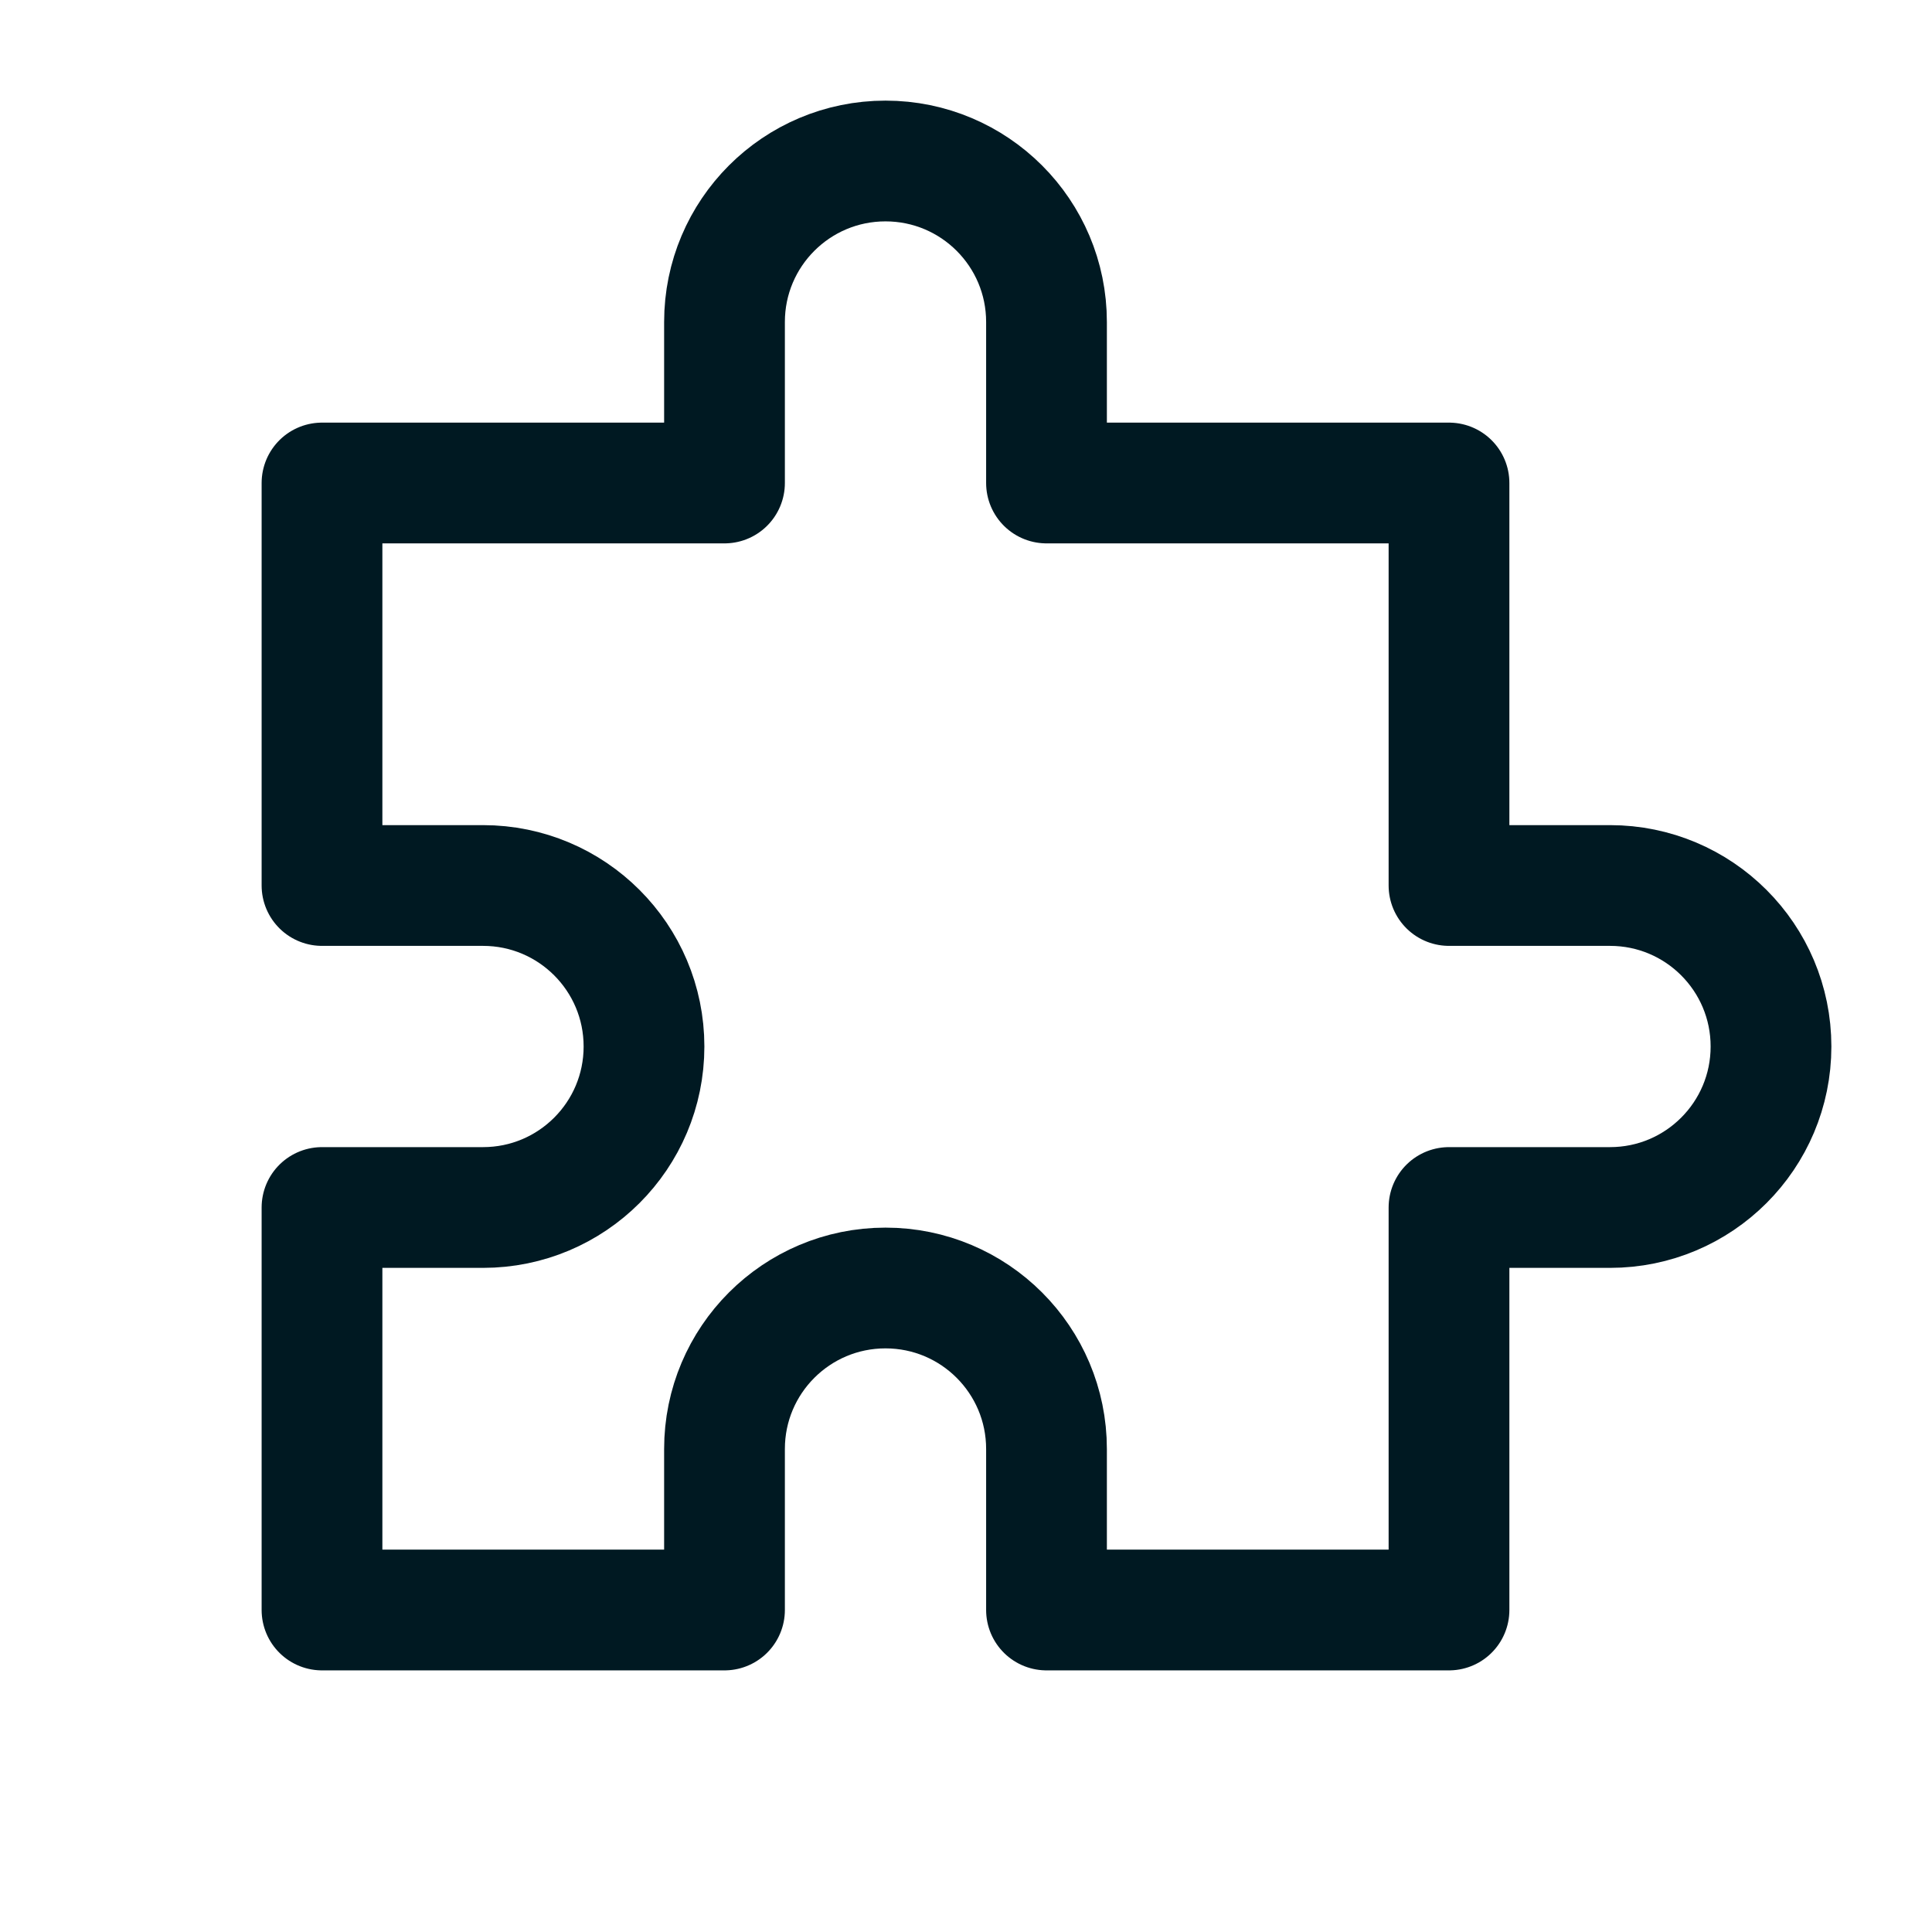
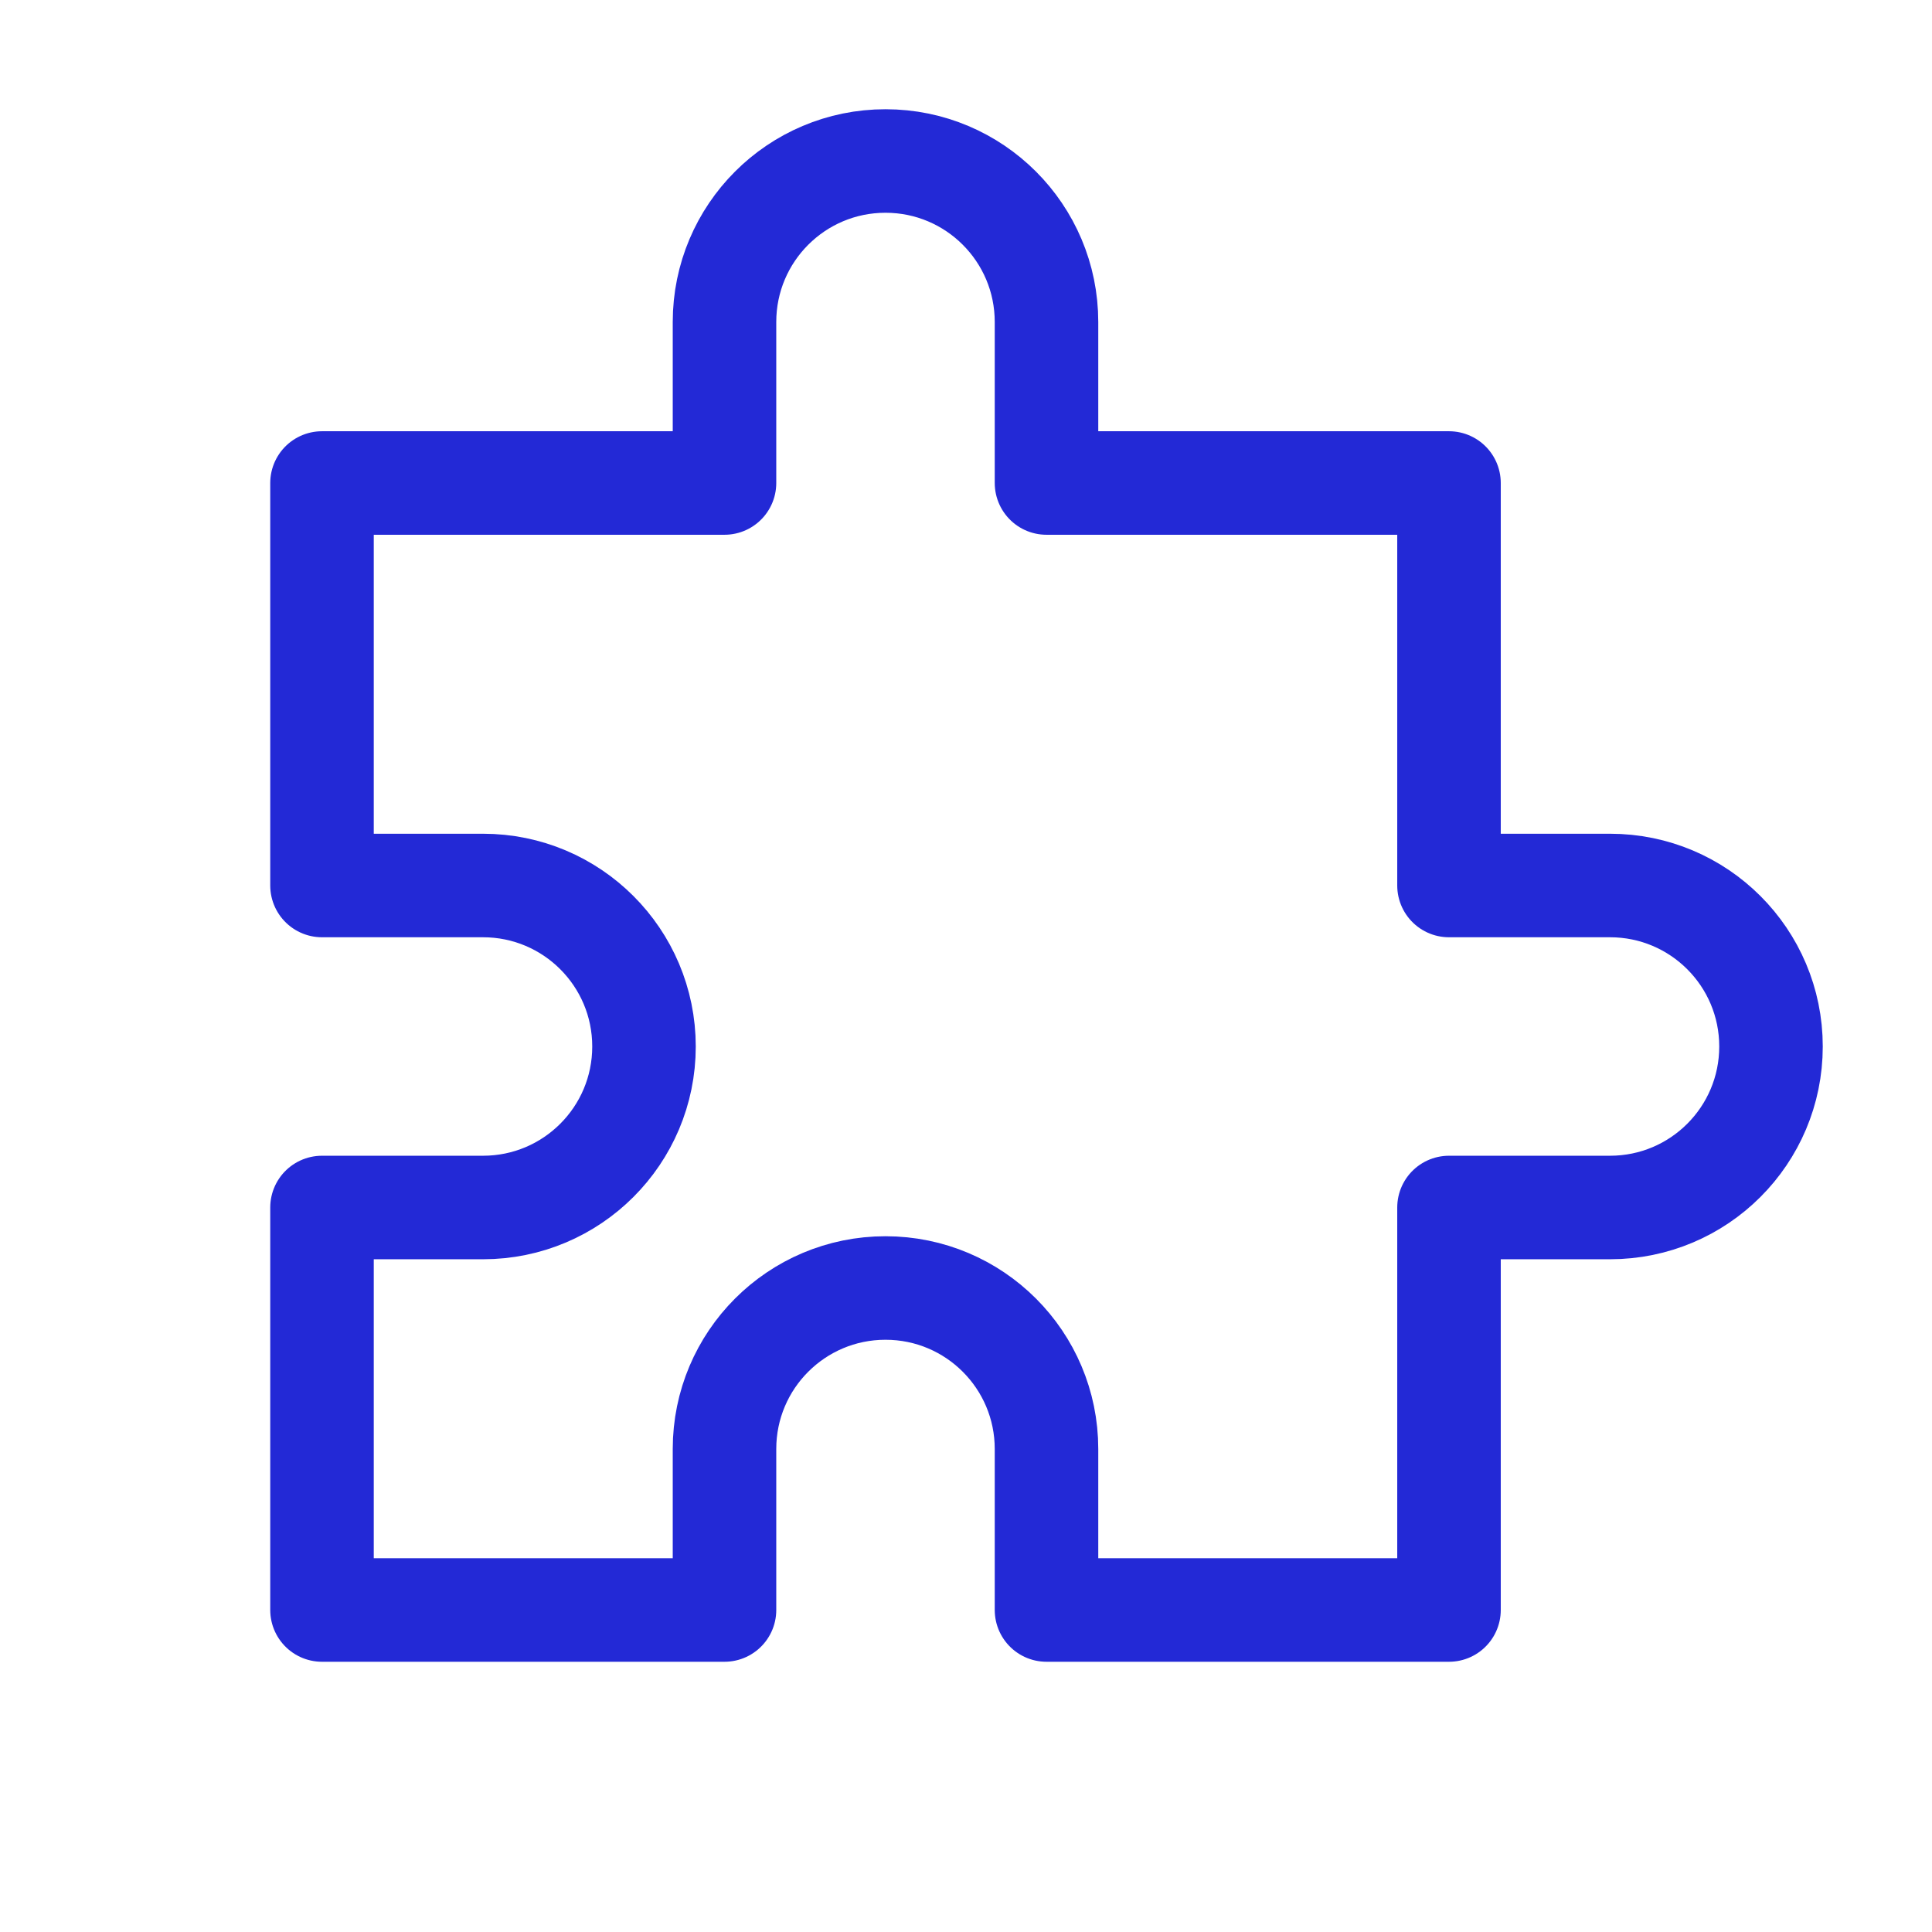
- <svg xmlns="http://www.w3.org/2000/svg" width="48px" height="48px" viewBox="0 0 24 24" fill="none" aria-labelledby="extensionIconTitle" stroke="#001922" stroke-width="1.5" stroke-linecap="round" stroke-linejoin="round" color="#001922">
+ <svg xmlns="http://www.w3.org/2000/svg" width="56px" height="56px" viewBox="0 0 24 24" fill="none" aria-labelledby="extensionIconTitle" stroke="#2329D6" stroke-width="1.286" stroke-linecap="round" stroke-linejoin="round" color="#2329D6">
  <path d="M9 4C9 2.895 9.895 2 11 2C12.105 2 13 2.895 13 4V6H18V11H20C21.105 11 22 11.895 22 13C22 14.105 21.105 15 20 15H18V20H13V18C13 16.895 12.105 16 11 16C9.895 16 9 16.895 9 18V20H4V15H6C7.105 15 8 14.105 8 13C8 11.895 7.105 11 6 11H4V6H9V4Z" />
</svg>
